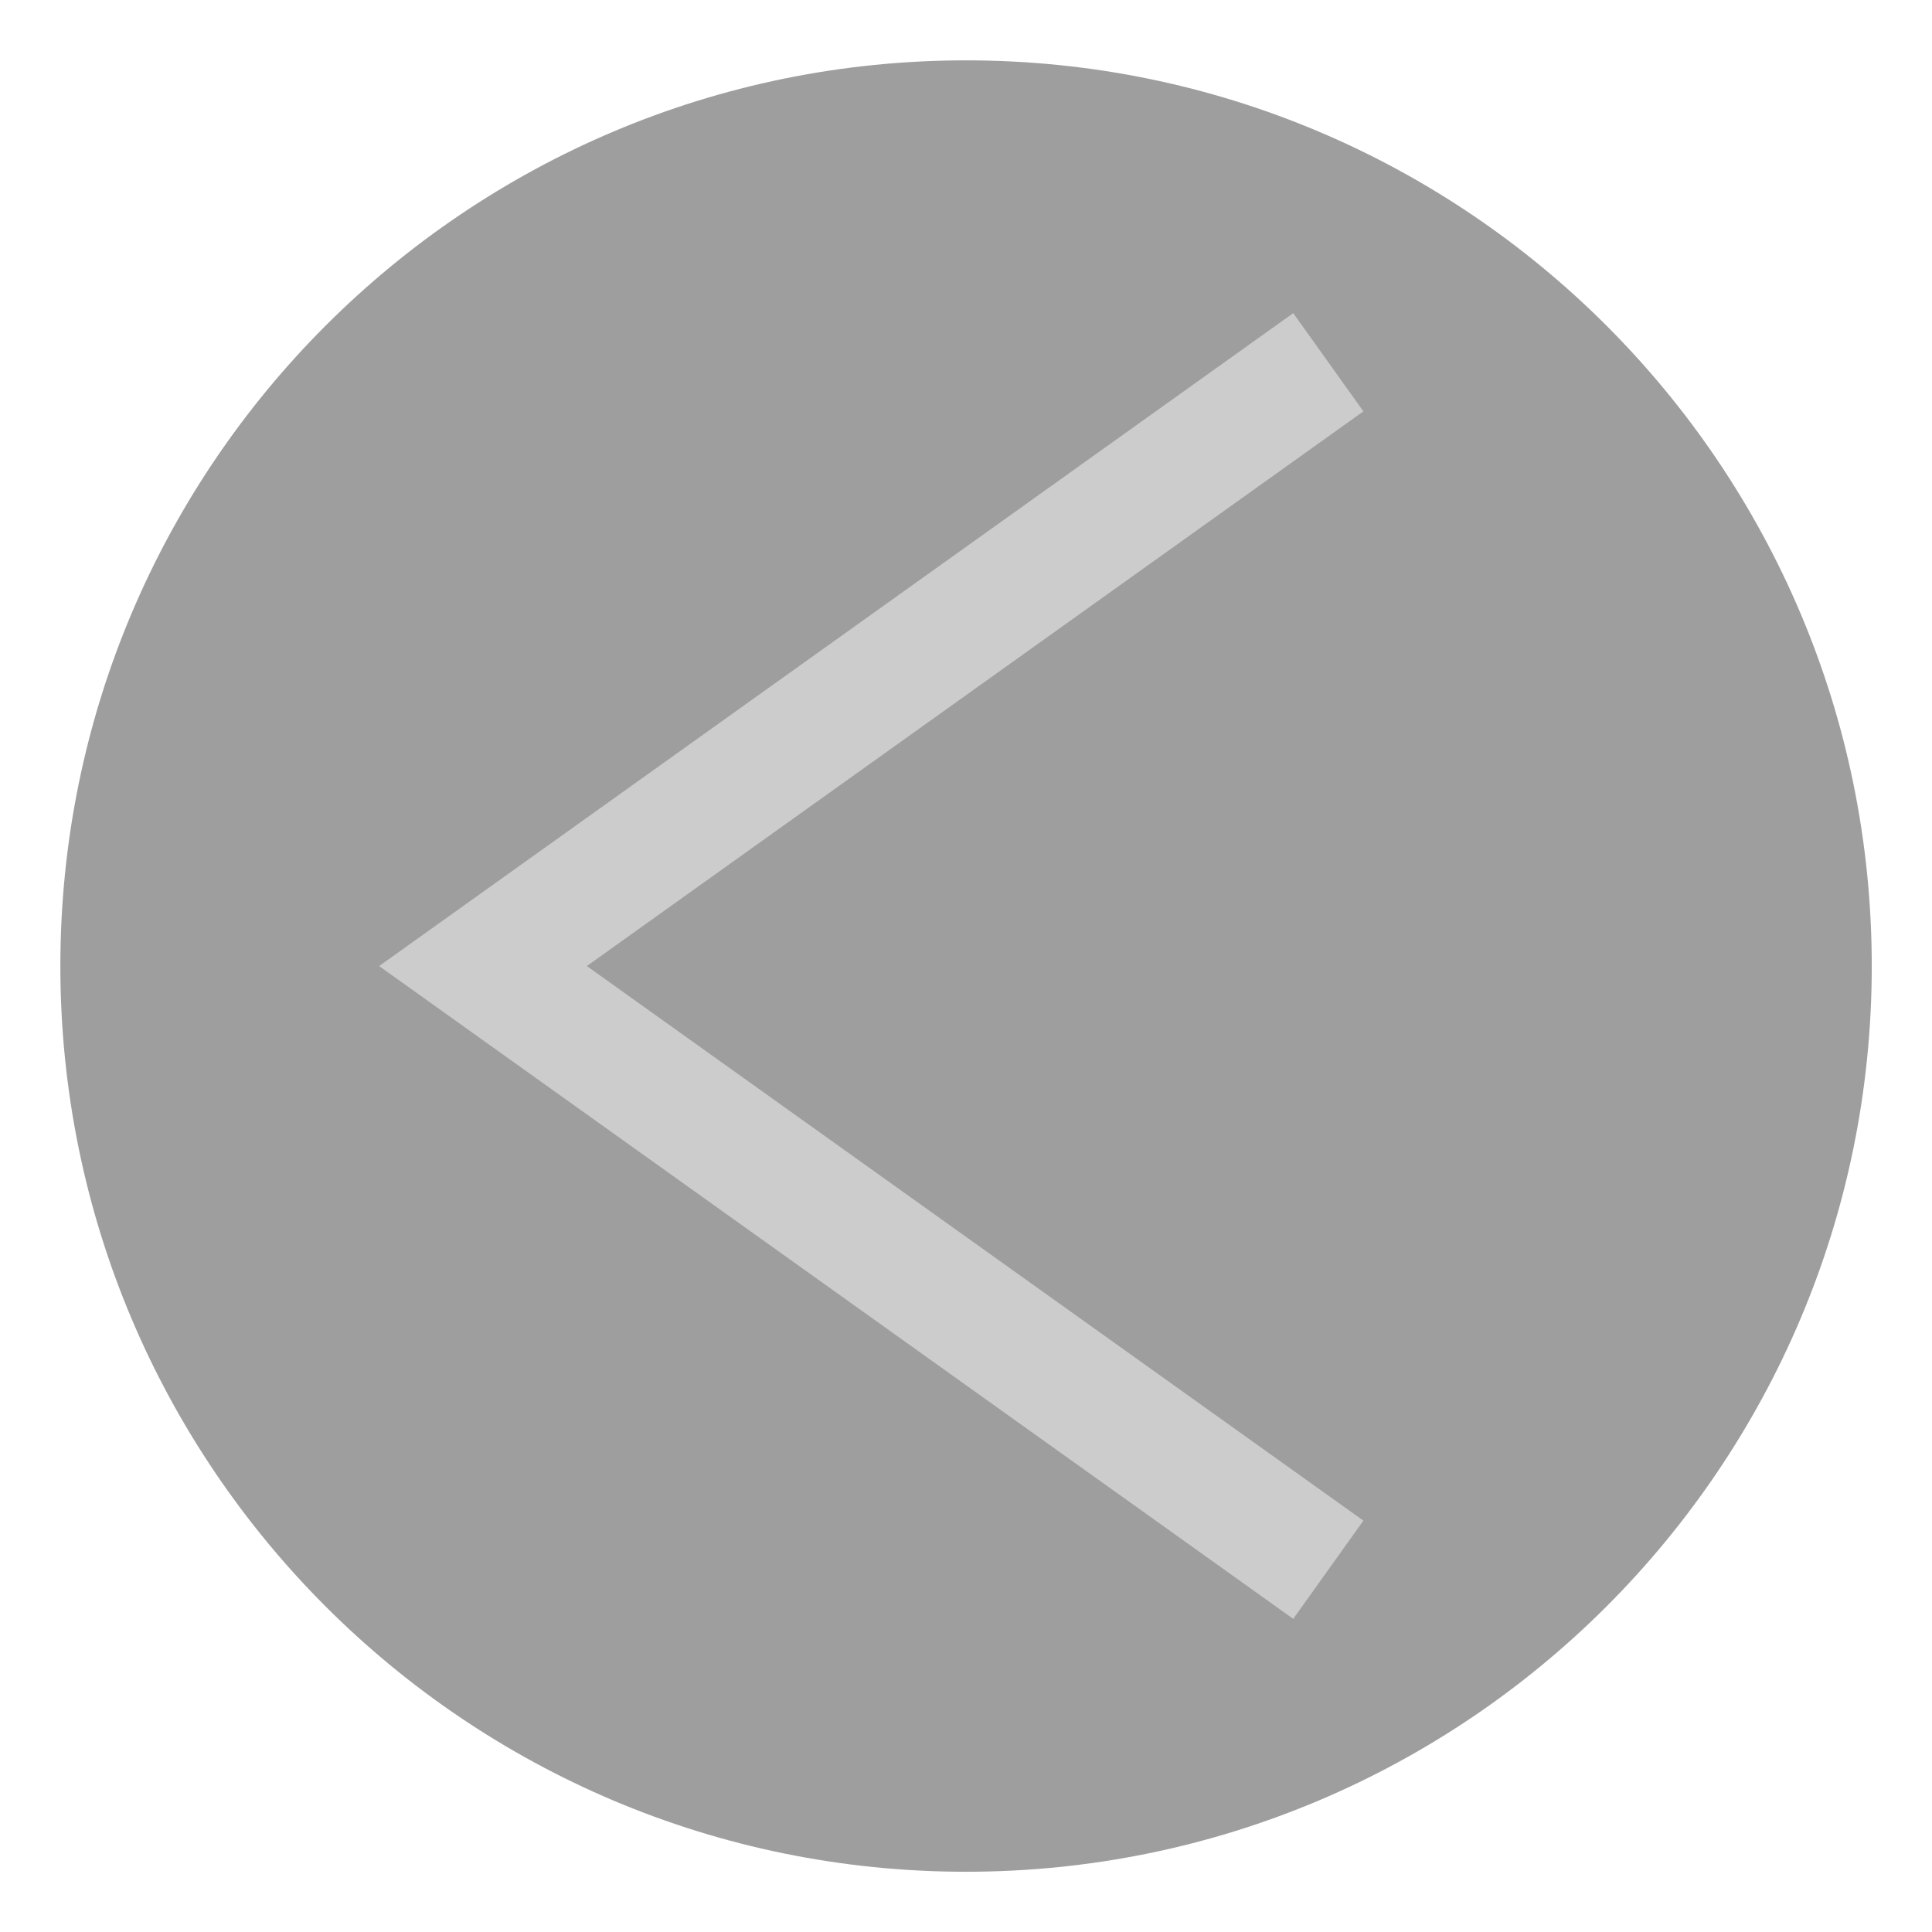
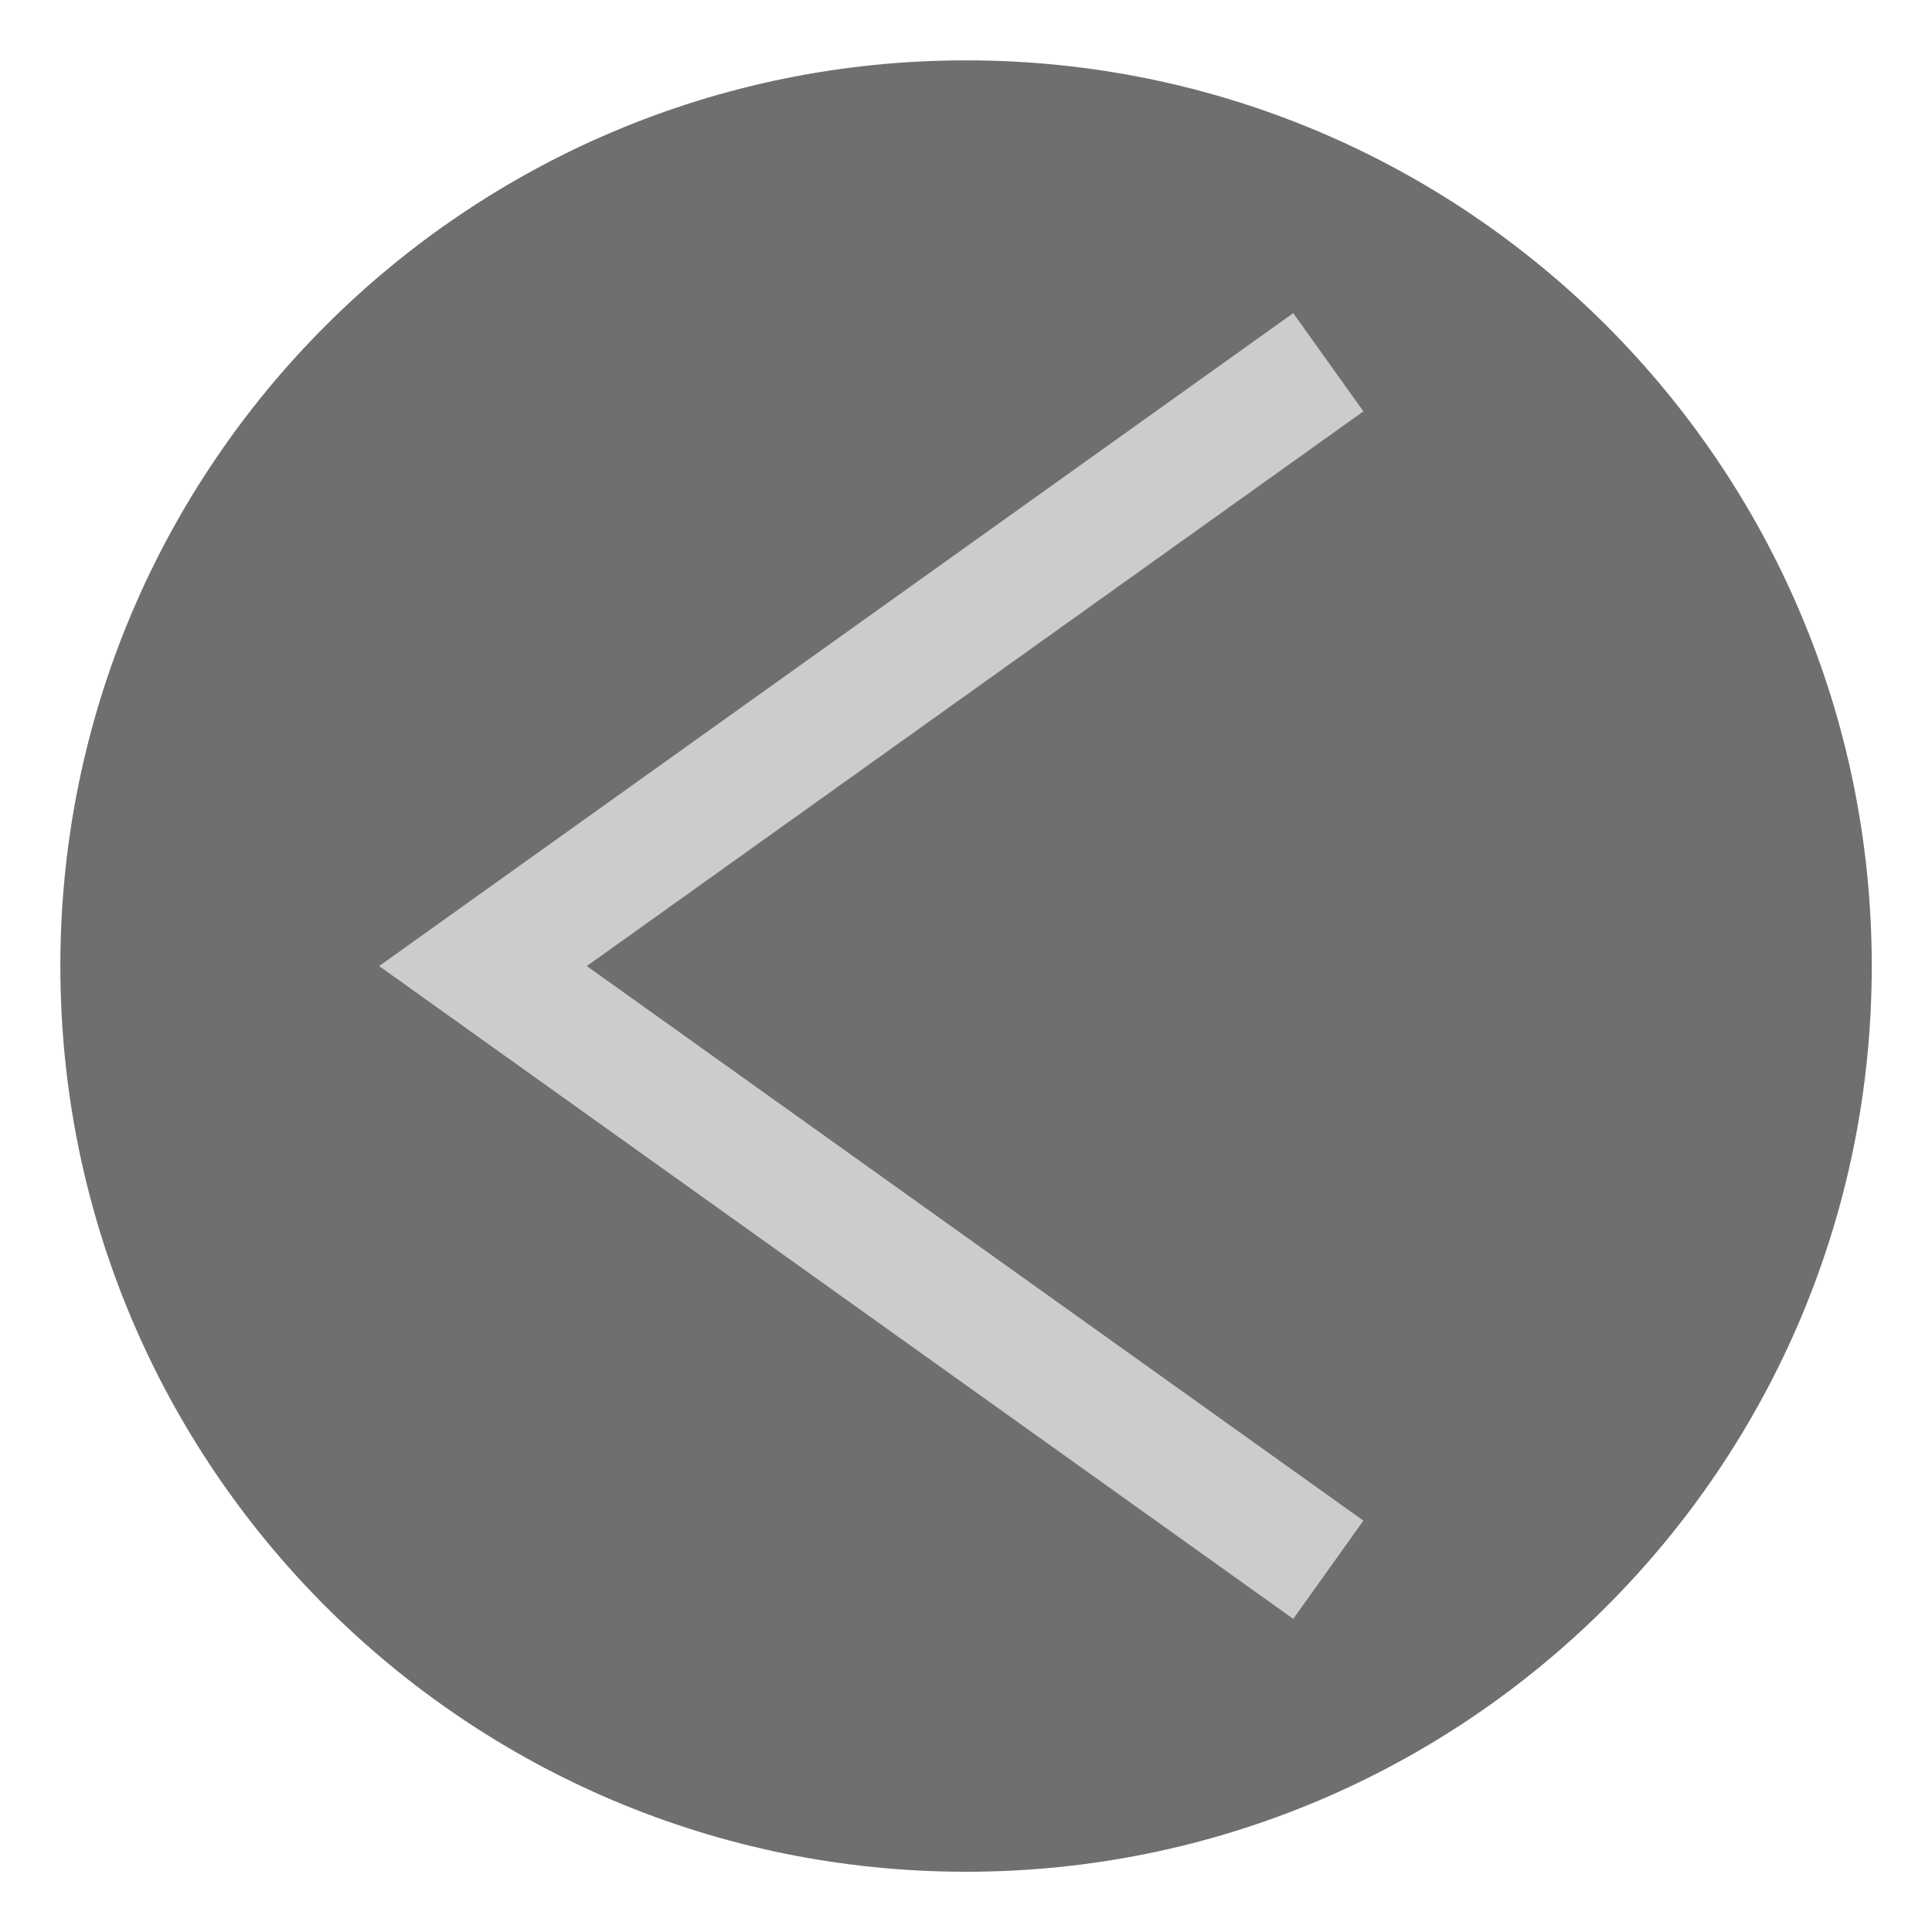
<svg xmlns="http://www.w3.org/2000/svg" width="64" height="64" viewBox="0 0 16.933 16.933" version="1.1" id="svg5">
  <defs id="defs2">
    <marker style="overflow:visible" id="Arrow1Mend" refX="0" refY="0" orient="auto">
      <path transform="matrix(-0.4,0,0,-0.4,-4,0)" style="fill:context-stroke;fill-rule:evenodd;stroke:context-stroke;stroke-width:1pt" d="M 0,0 5,-5 -12.5,0 5,5 Z" id="path8467" />
    </marker>
    <marker style="overflow:visible" id="marker8736" refX="0" refY="0" orient="auto">
      <path transform="matrix(0.4,0,0,0.4,4,0)" style="fill:context-stroke;fill-rule:evenodd;stroke:context-stroke;stroke-width:1pt" d="M 0,0 5,-5 -12.5,0 5,5 Z" id="path8734" />
    </marker>
    <marker style="overflow:visible" id="Arrow1Mstart" refX="0" refY="0" orient="auto">
      <path transform="matrix(0.4,0,0,0.4,4,0)" style="fill:context-stroke;fill-rule:evenodd;stroke:context-stroke;stroke-width:1pt" d="M 0,0 5,-5 -12.5,0 5,5 Z" id="path8464" />
    </marker>
    <marker style="overflow:visible" id="Arrow1Lstart" refX="0" refY="0" orient="auto">
      <path transform="matrix(0.8,0,0,0.8,10,0)" style="fill:context-stroke;fill-rule:evenodd;stroke:context-stroke;stroke-width:1pt" d="M 0,0 5,-5 -12.5,0 5,5 Z" id="path8458" />
    </marker>
  </defs>
  <g id="layer1">
-     <circle style="font-variation-settings:normal;opacity:1;fill:#7f7f7f;fill-opacity:0.751;stroke:none;stroke-width:1.058;stroke-linecap:butt;stroke-linejoin:miter;stroke-miterlimit:4;stroke-dasharray:none;stroke-dashoffset:0;stroke-opacity:1;stop-color:#000000;stop-opacity:1" id="path7943" cx="8.467" cy="8.467" r="7.938" />
+     <circle style="font-variation-settings:normal;opacity:1;fill:#404040;fill-opacity:0.751;stroke:none;stroke-width:1.058;stroke-linecap:butt;stroke-linejoin:miter;stroke-miterlimit:4;stroke-dasharray:none;stroke-dashoffset:0;stroke-opacity:1;stop-color:#000000;stop-opacity:1" id="path7943" cx="8.467" cy="8.467" r="7.938" />
    <path style="fill:none;stroke:#cccccc;stroke-width:1.058;stroke-linecap:butt;stroke-linejoin:miter;stroke-miterlimit:4;stroke-dasharray:none;stroke-opacity:1" d="M 11.642,3.175 4.233,8.467 11.642,13.758" id="path7501" />
  </g>
</svg>
